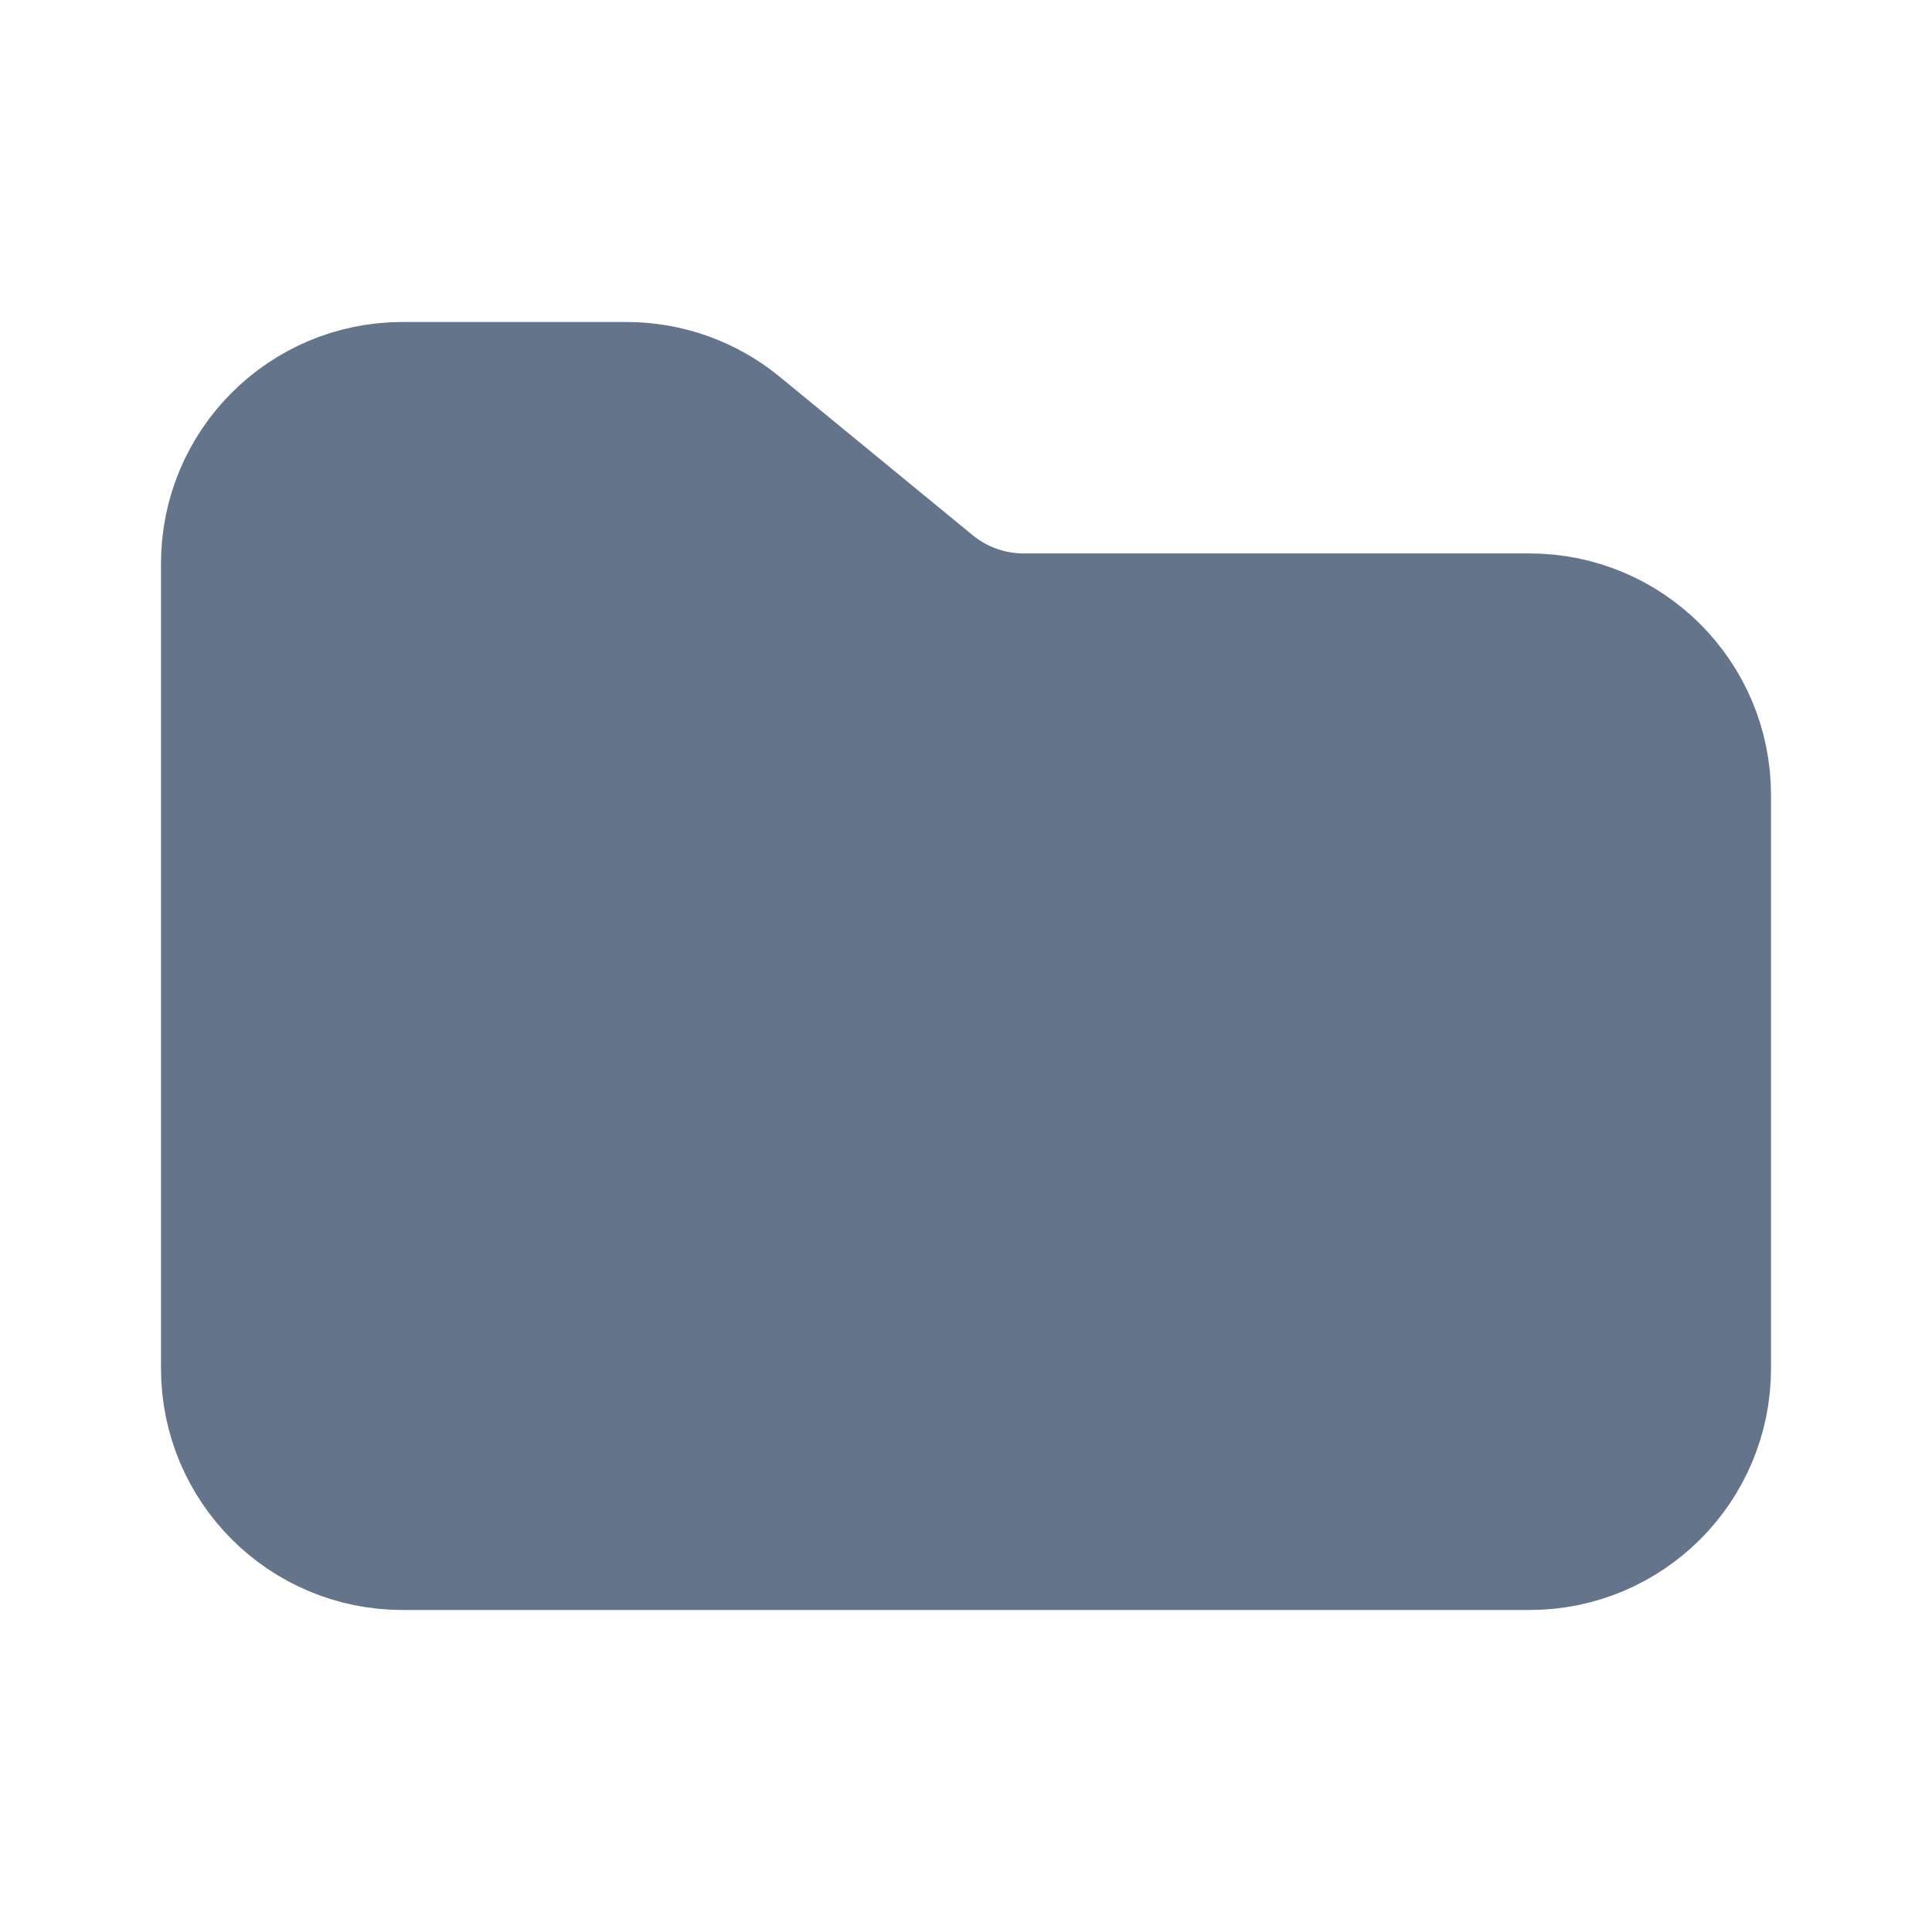
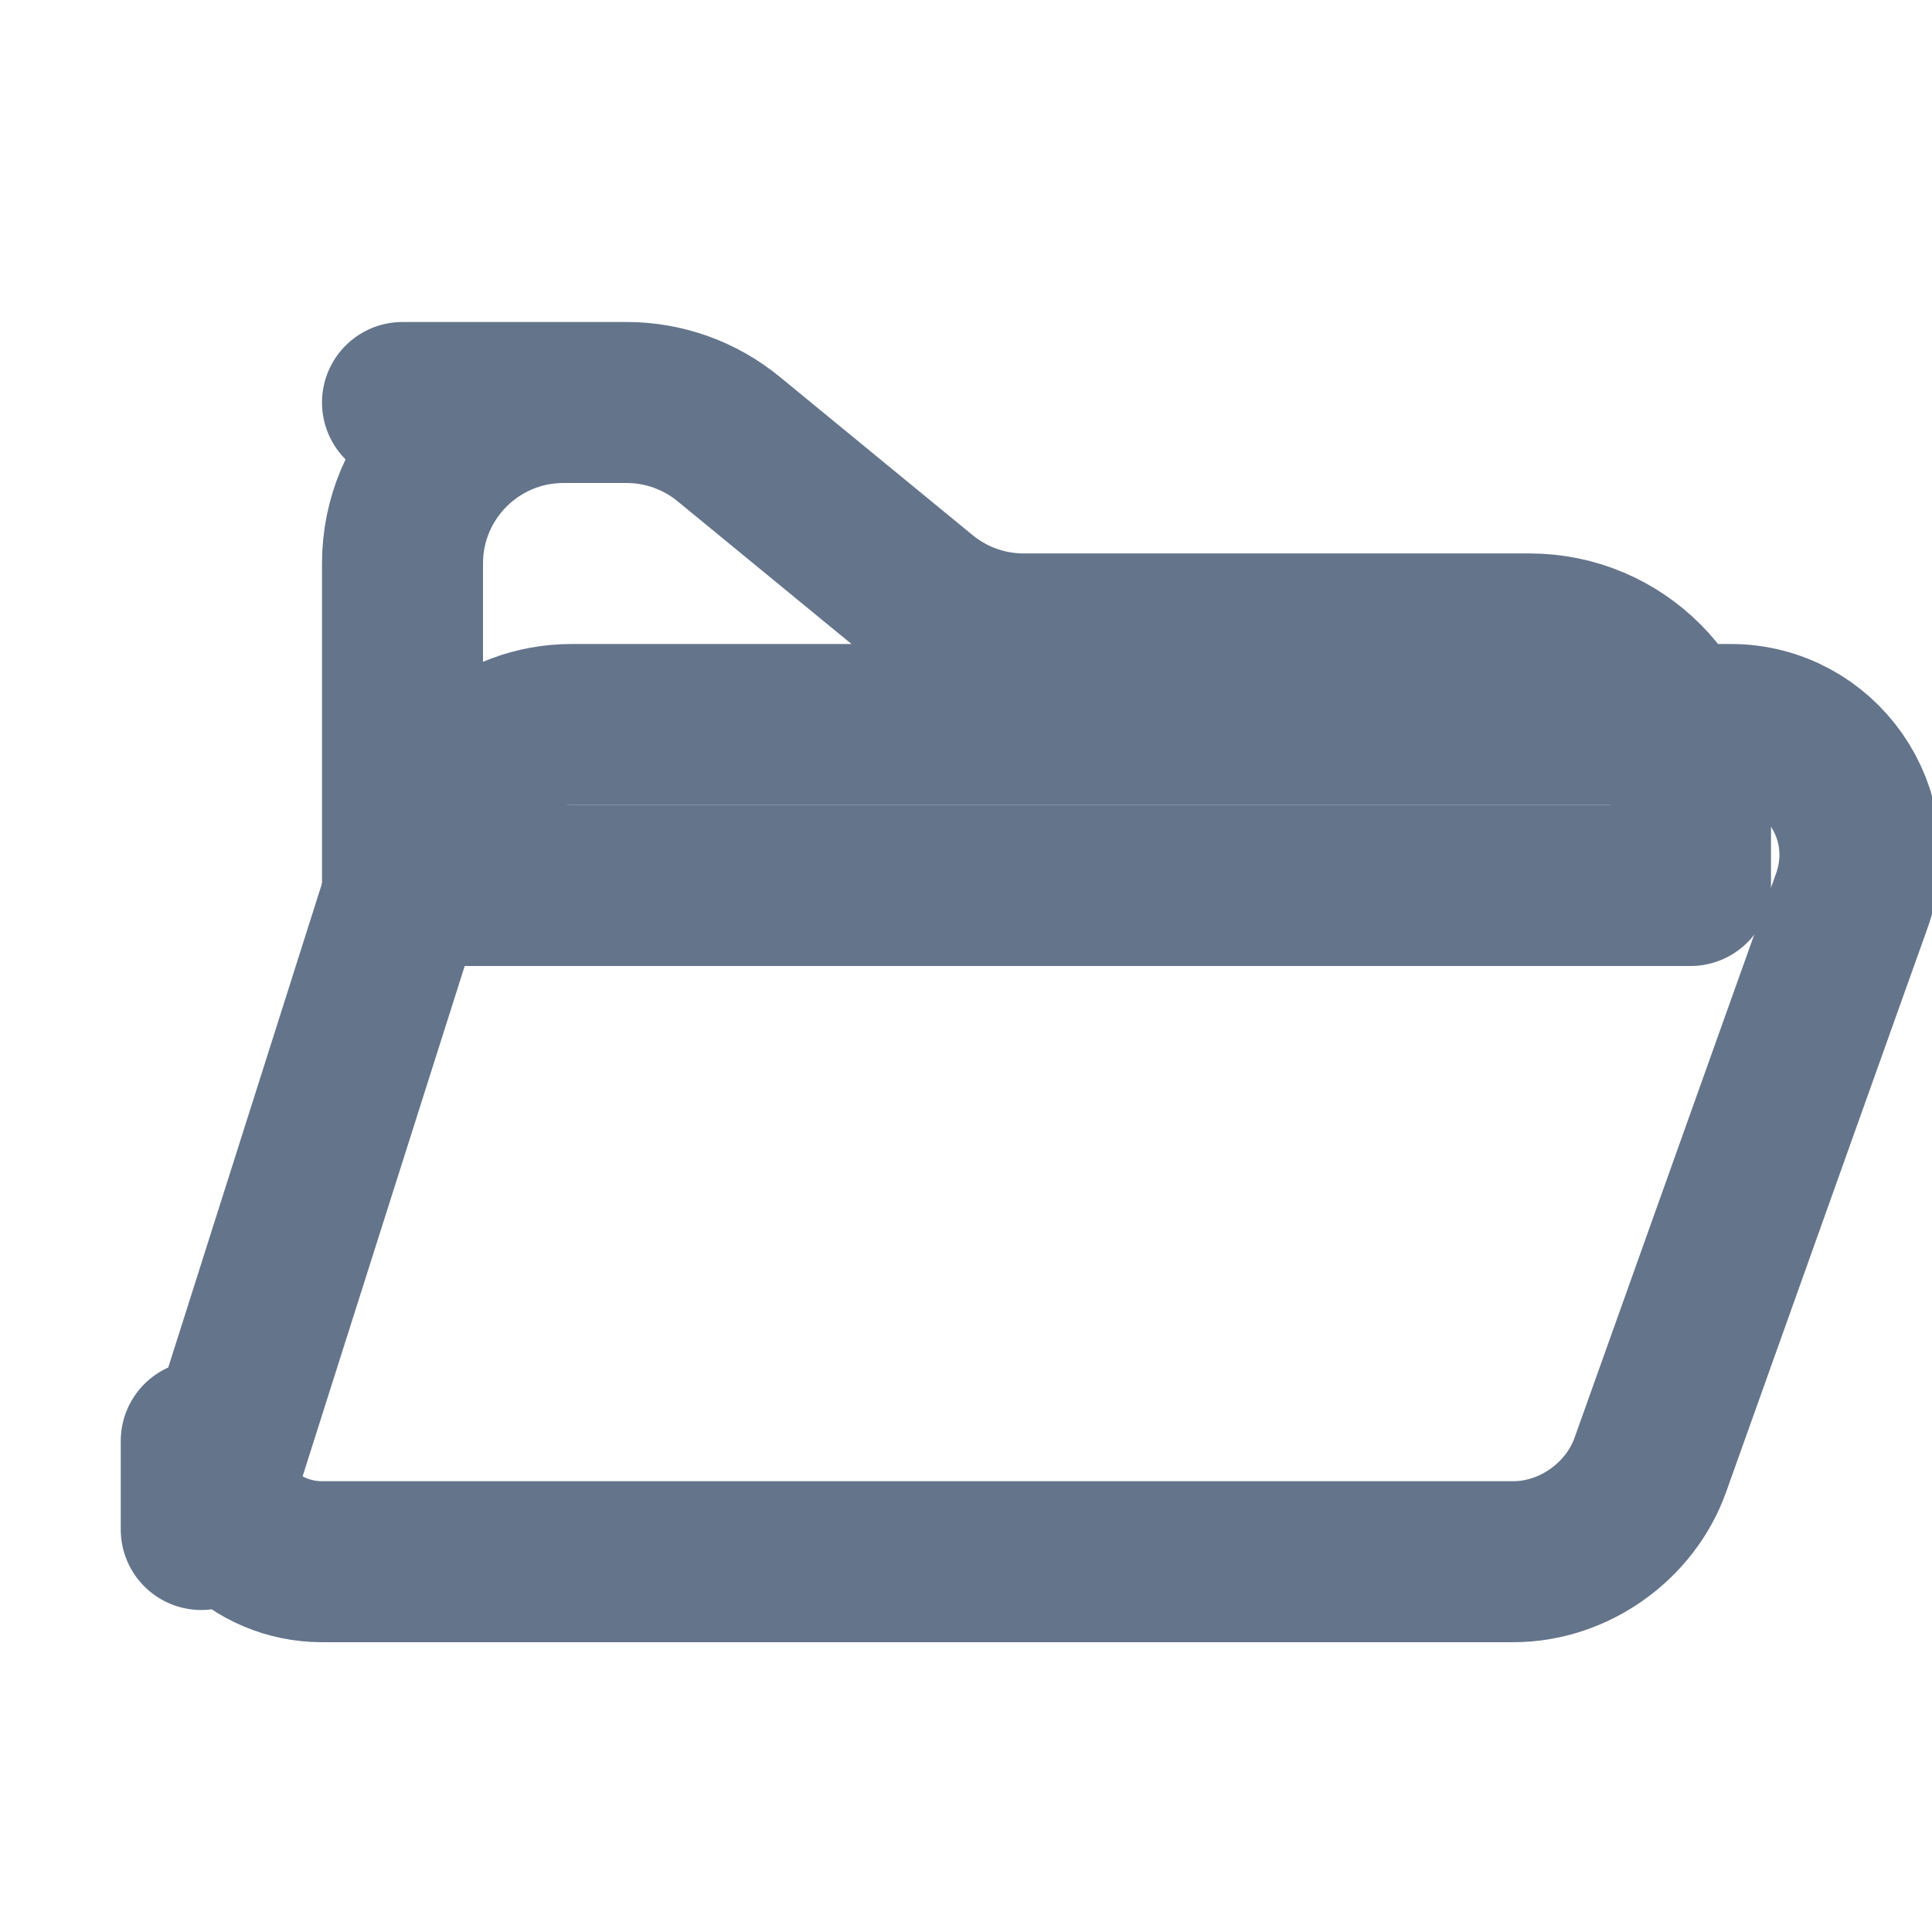
<svg xmlns="http://www.w3.org/2000/svg" width="24" height="24" viewBox="0 0 24 24" fill="none">
-   <path d="M7.784 5H5C3.895 5 3 5.895 3 7V17C3 18.105 3.895 19 5 19H19C20.105 19 21 18.105 21 17V9.875C21 8.77 20.105 7.875 19 7.875H12.716C12.253 7.875 11.804 7.714 11.447 7.42L9.053 5.455C8.696 5.161 8.247 5 7.784 5Z" fill="#64748B" stroke="#64748B" stroke-width="2" />
+   <path d="M5 5H7.784C8.247 5 8.696 5.161 9.053 5.455L11.447 7.42C11.804 7.714 12.253 7.875 12.716 7.875H19C20.105 7.875 21 8.77 21 9.875V11H5V7C5 5.895 5.895 5 7 5Z" stroke="#64748B" stroke-width="2" stroke-linecap="round" stroke-linejoin="round" />
+   <path d="M2.5 19L5.2 10.5C5.45 9.65 6.2 9 7.1 9H21.5C22.6 9 23.4 10.1 23 11.2L20.5 18.2C20.25 18.9 19.55 19.4 18.8 19.4H4C3.17 19.4 2.5 18.73 2.5 17.9V19Z" stroke="#64748B" stroke-width="2" stroke-linejoin="round" />
</svg>
